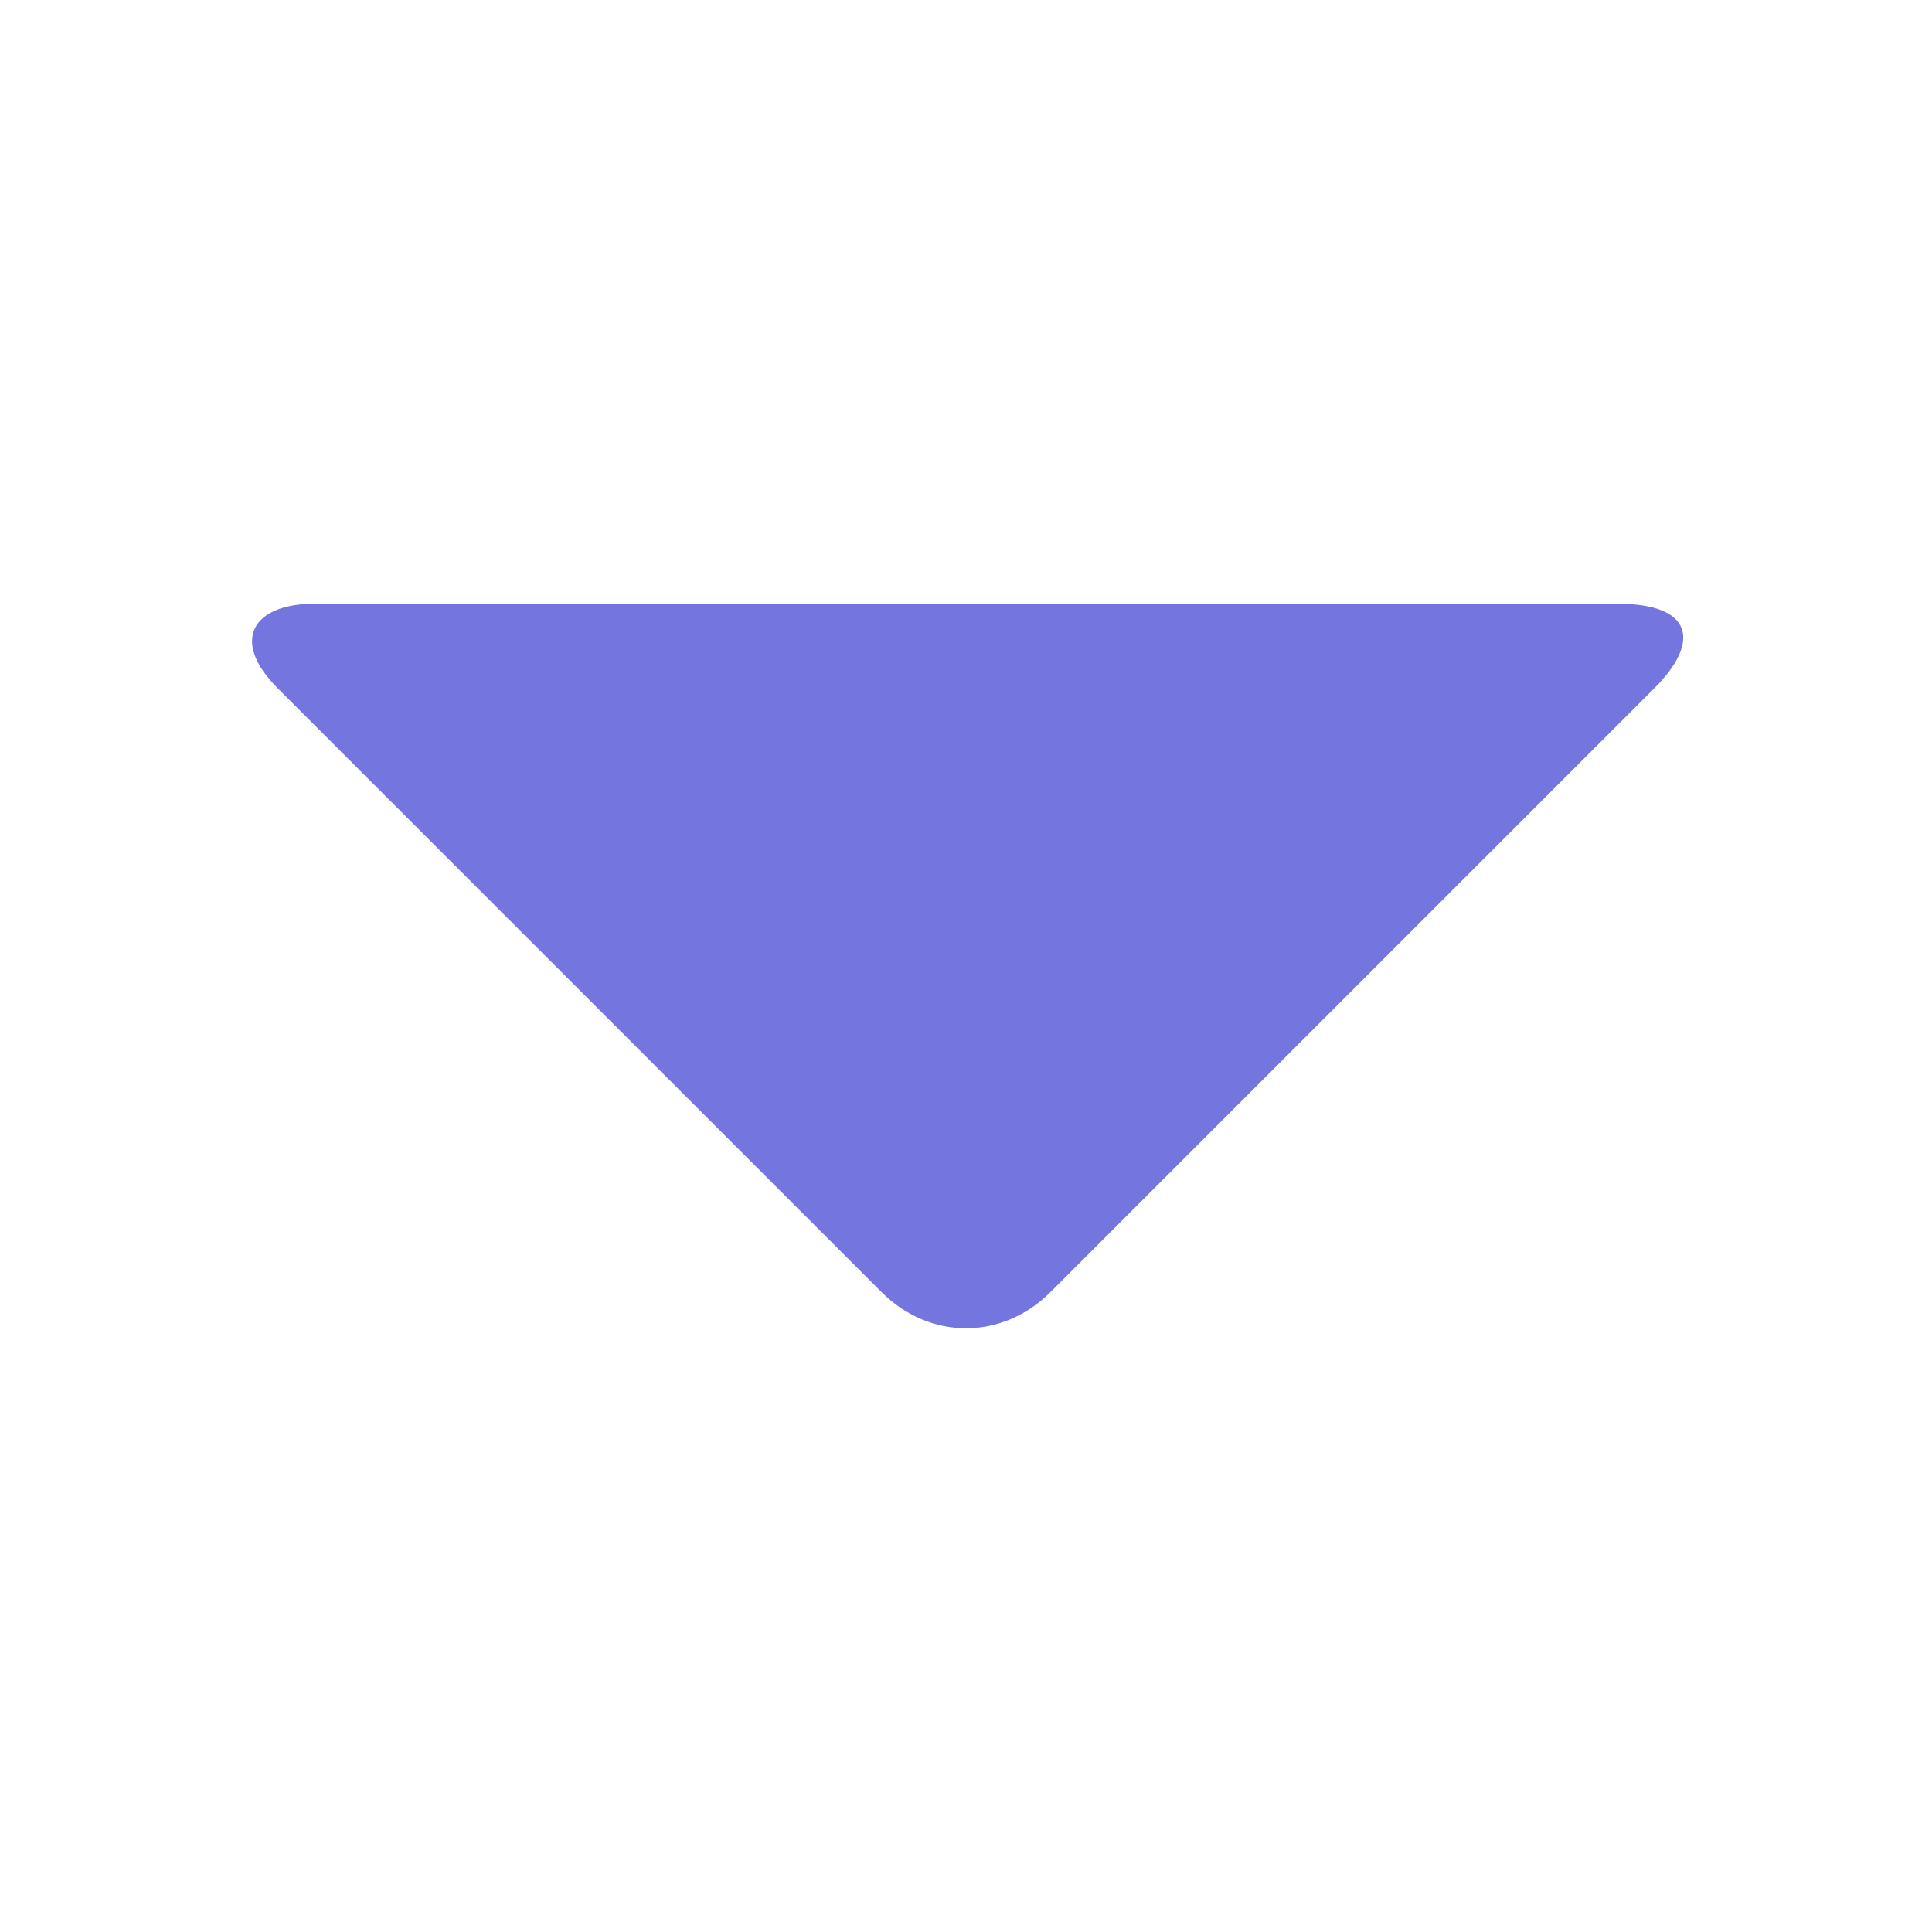
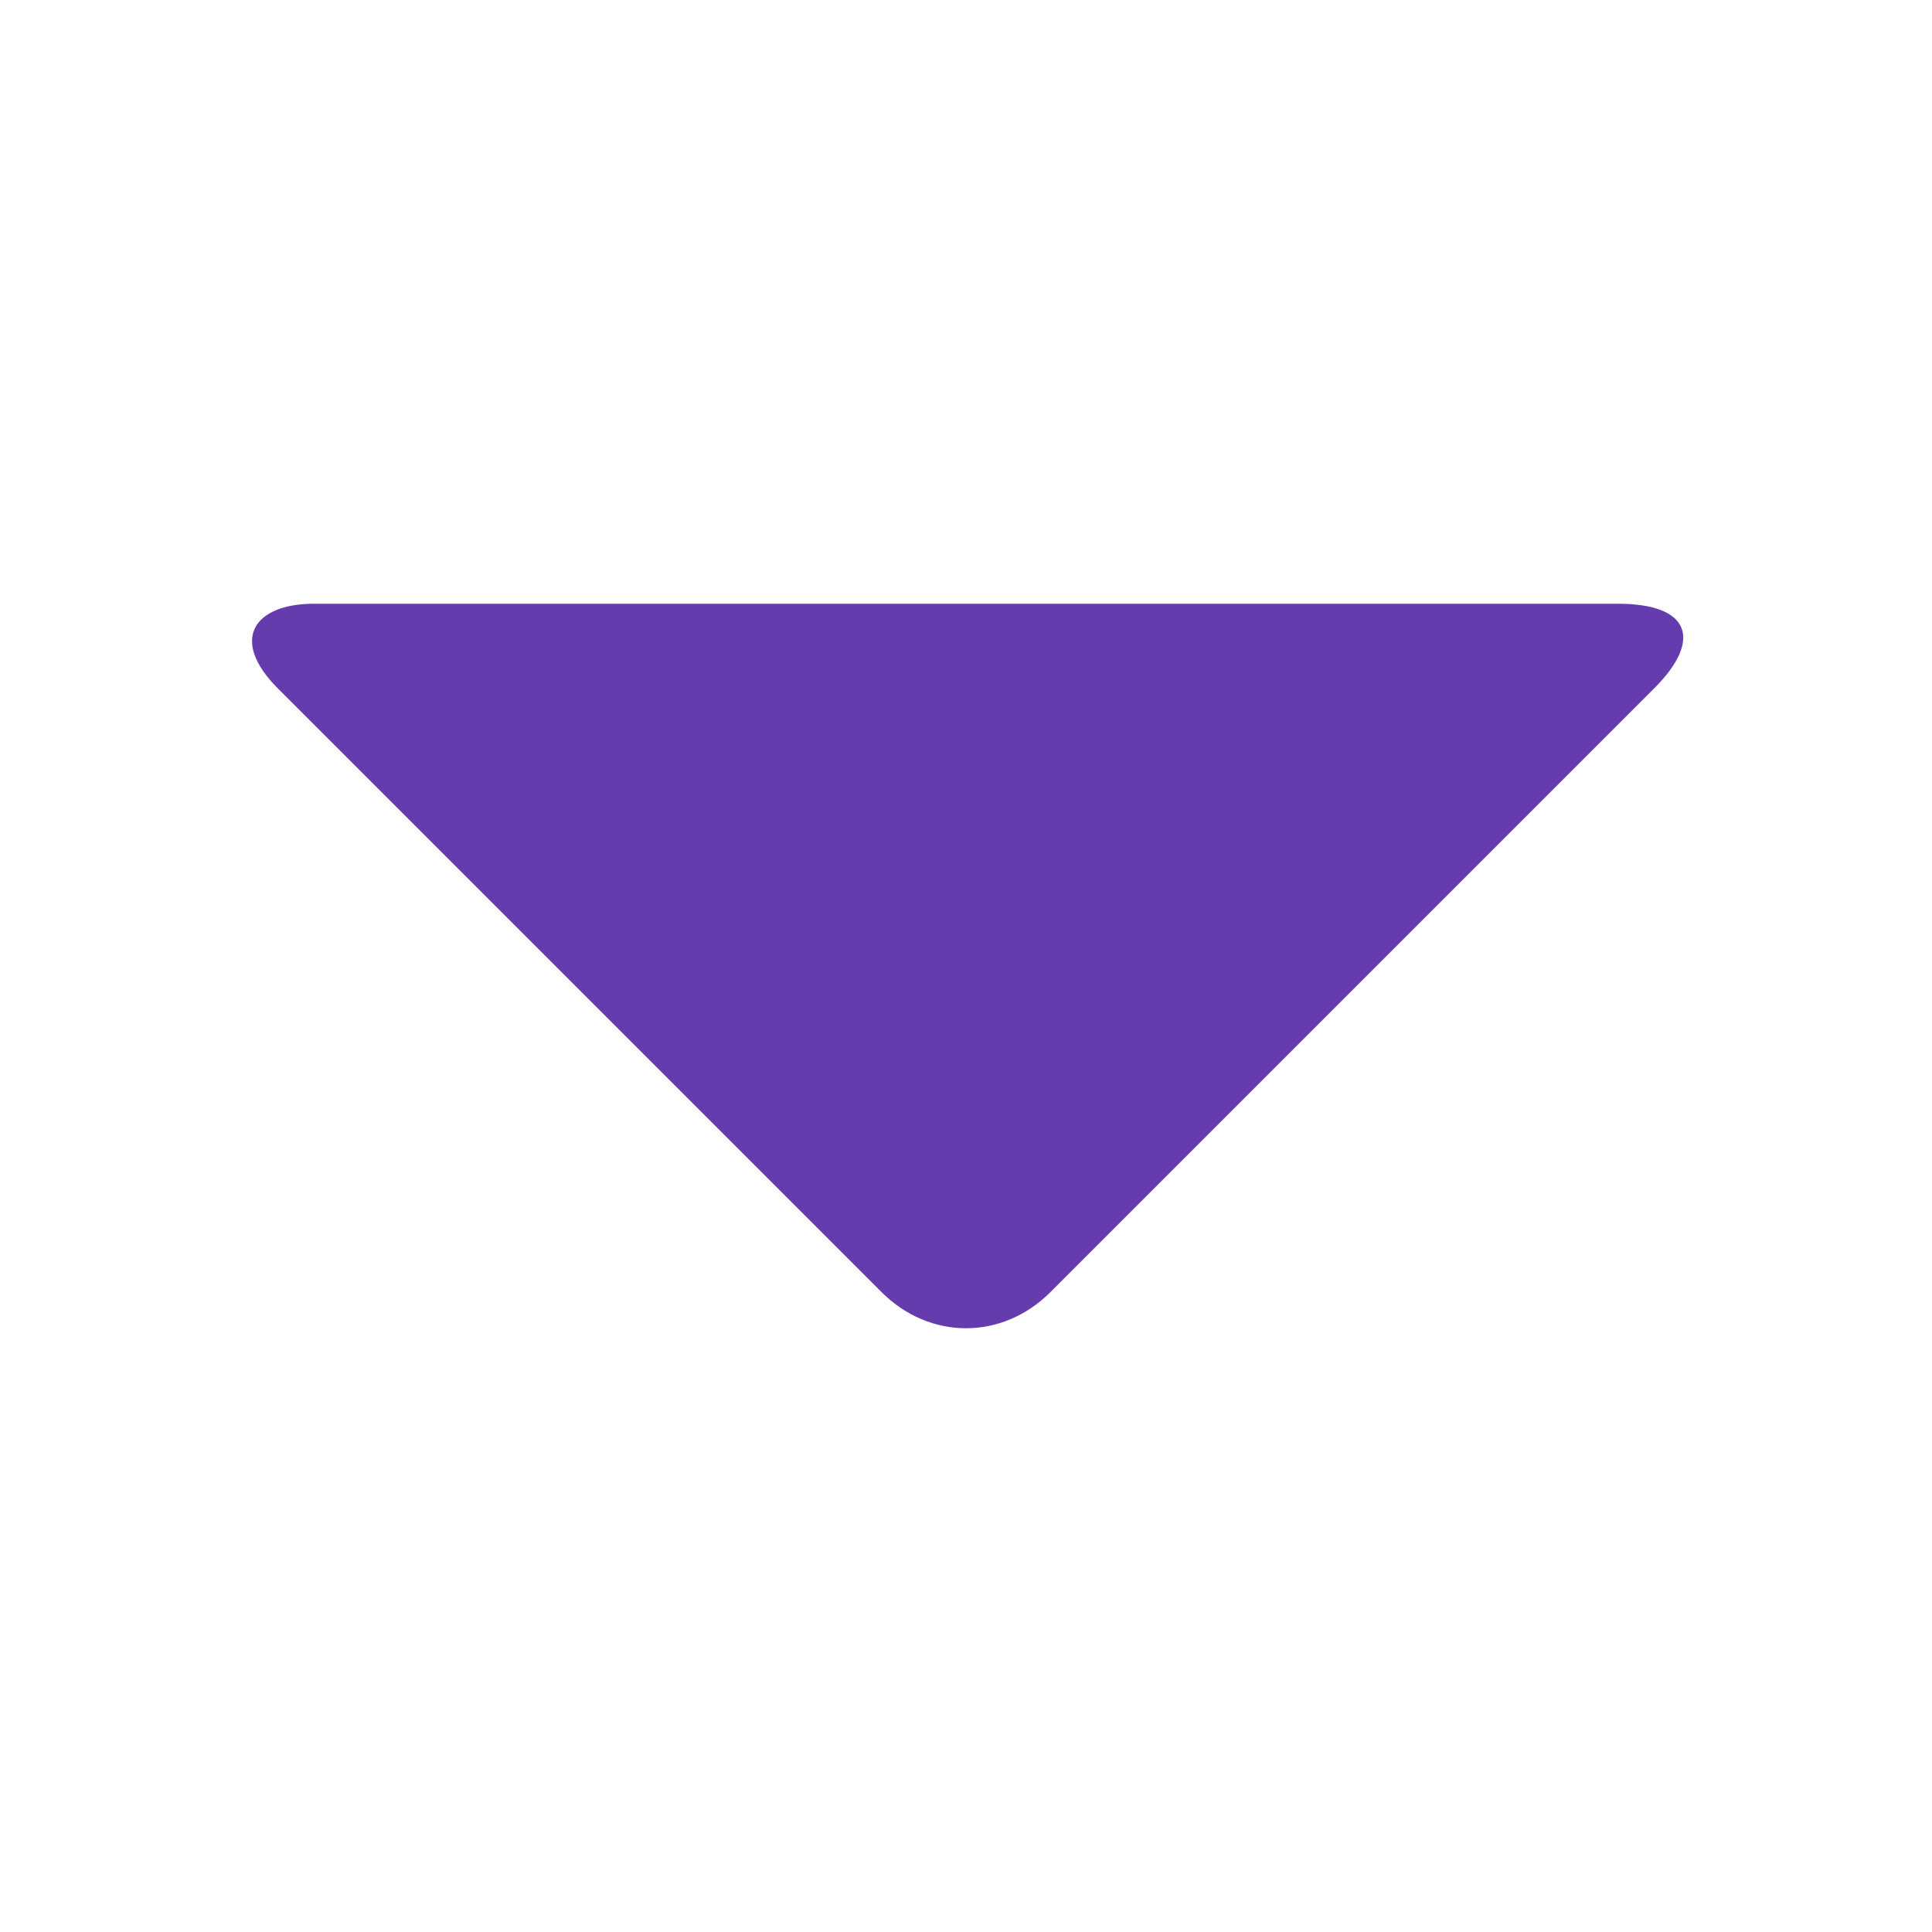
<svg xmlns="http://www.w3.org/2000/svg" width="16" height="16" viewBox="-2.1 -5 16 16" preserveAspectRatio="xMinYMid meet" overflow="visible">
-   <path d="M.5 0C0 0-.2.3.2.7l5 5c.4.4 1 .4 1.4 0l5-5c.4-.4.3-.7-.3-.7H.5z" fill="#7575E0" />
+   <path d="M.5 0C0 0-.2.3.2.7l5 5c.4.4 1 .4 1.4 0l5-5c.4-.4.3-.7-.3-.7H.5z" fill="#653cae" />
</svg>
